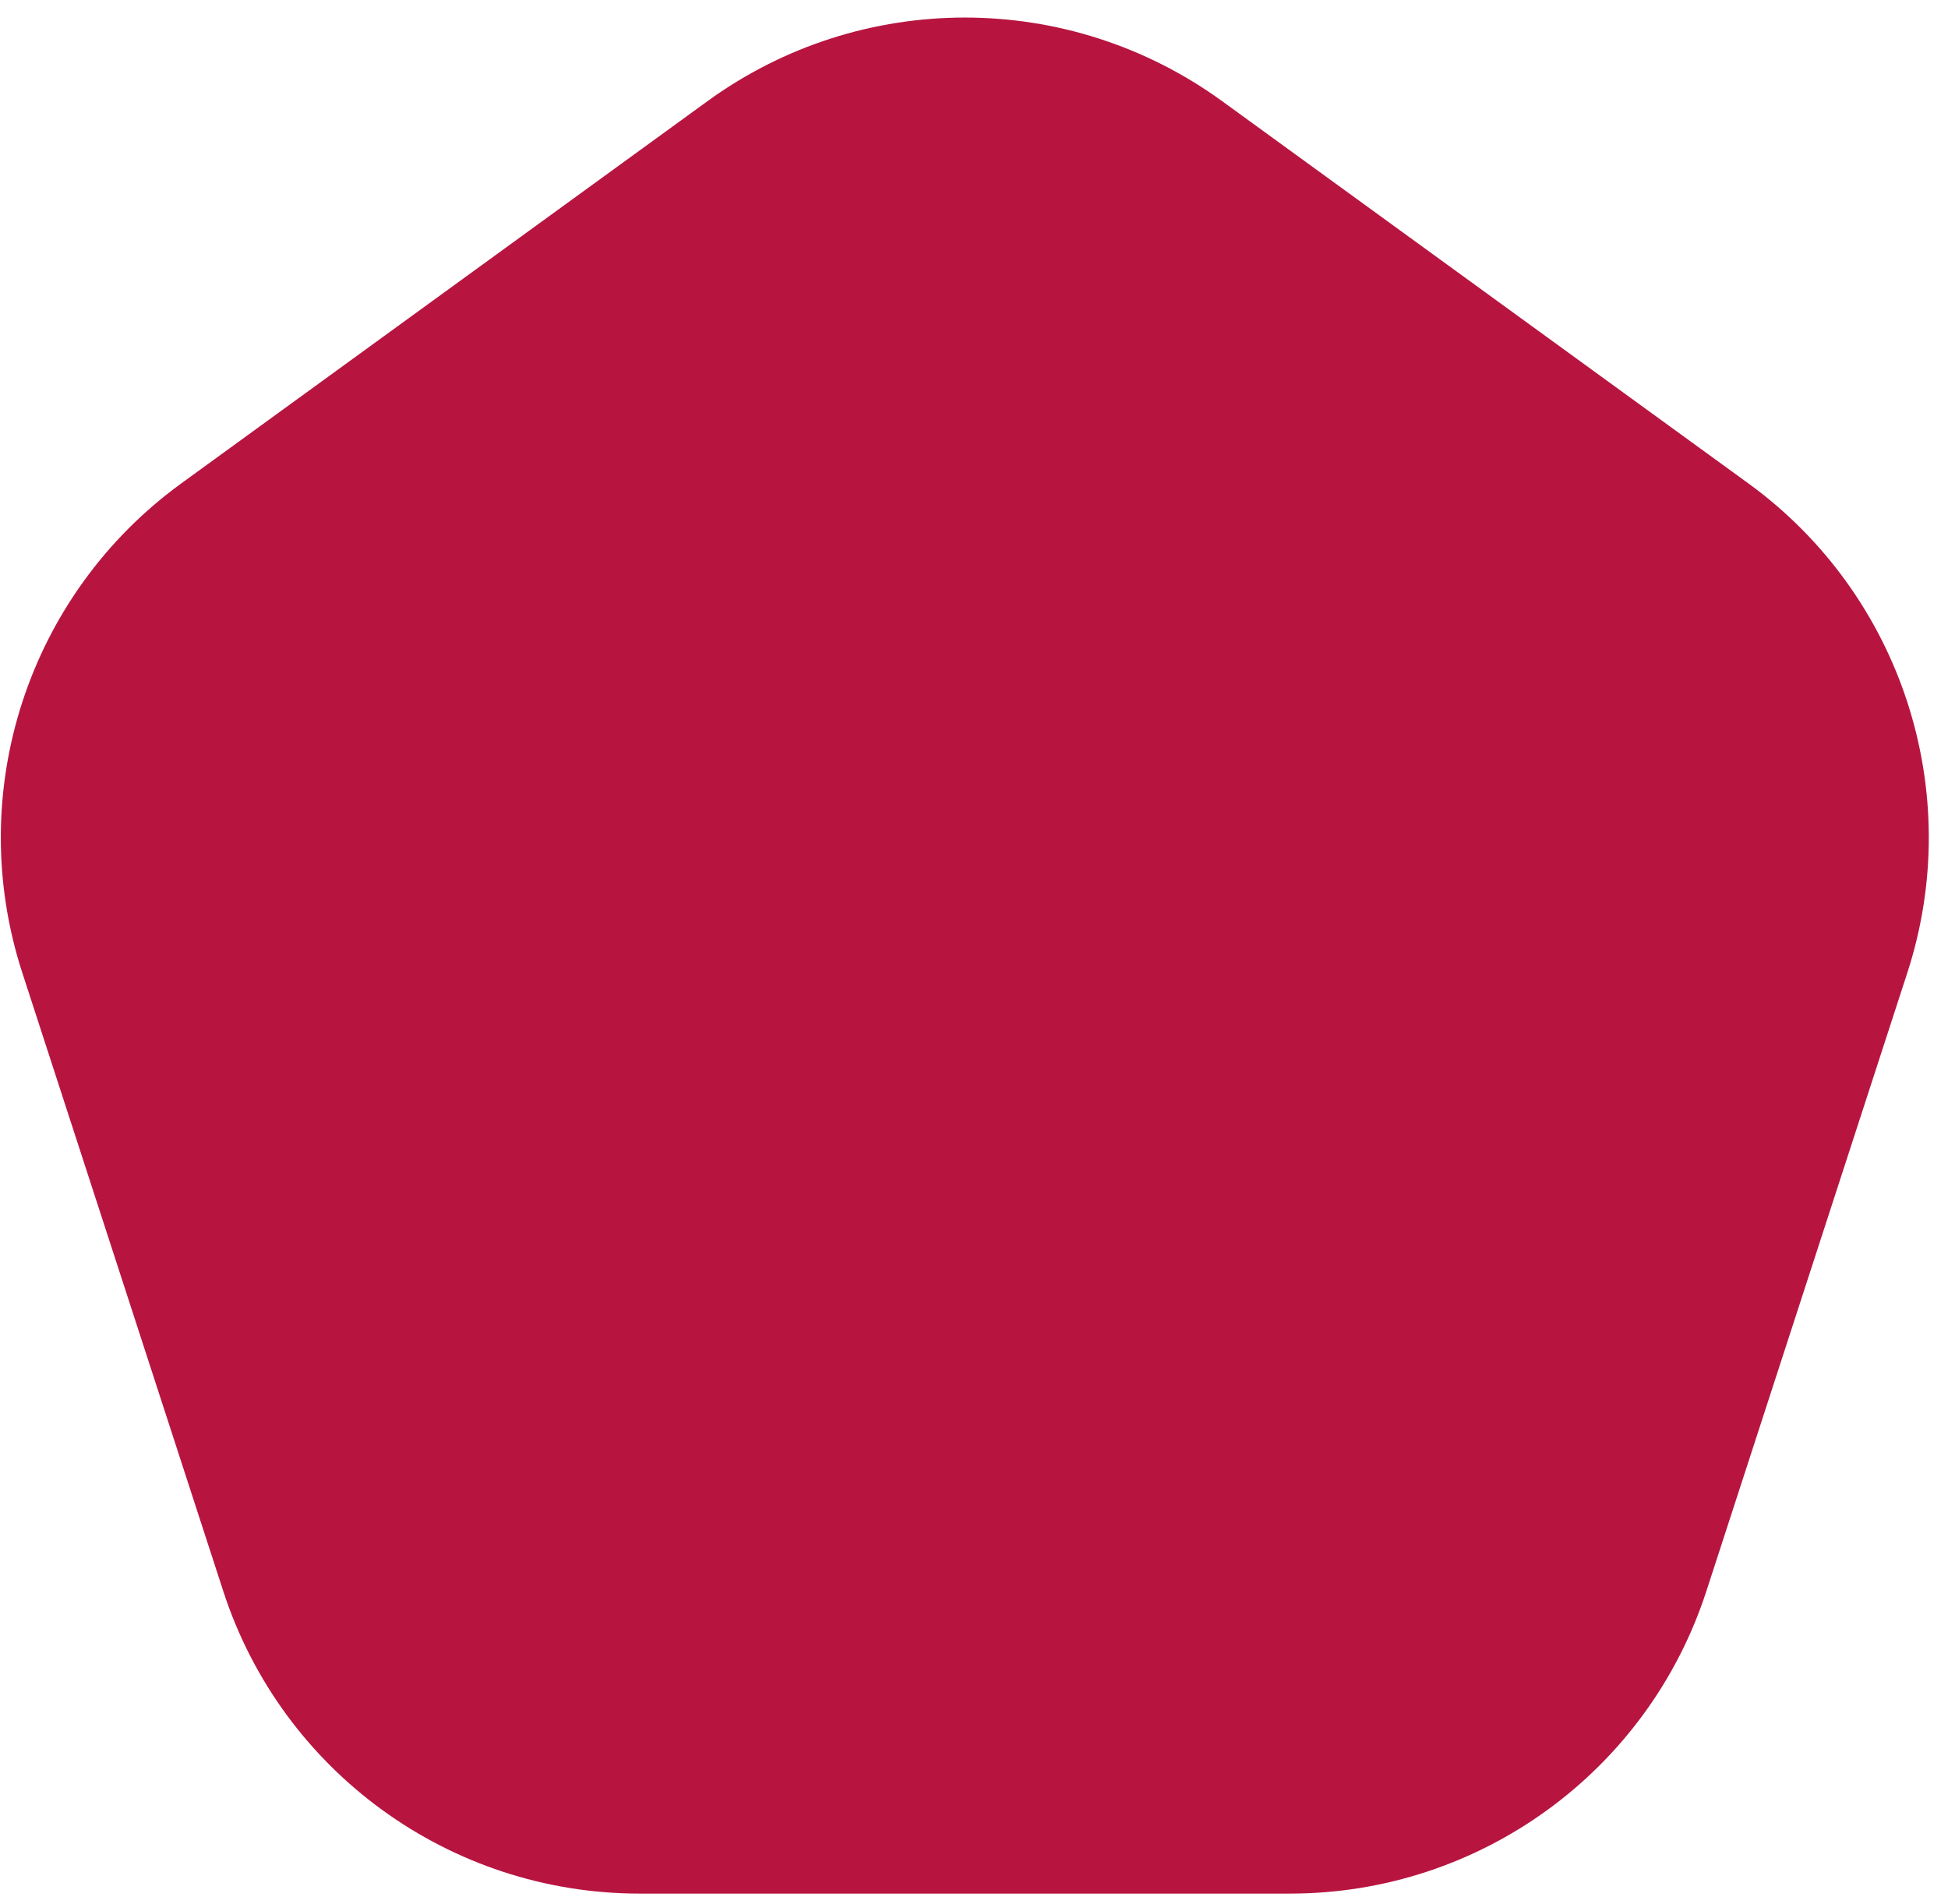
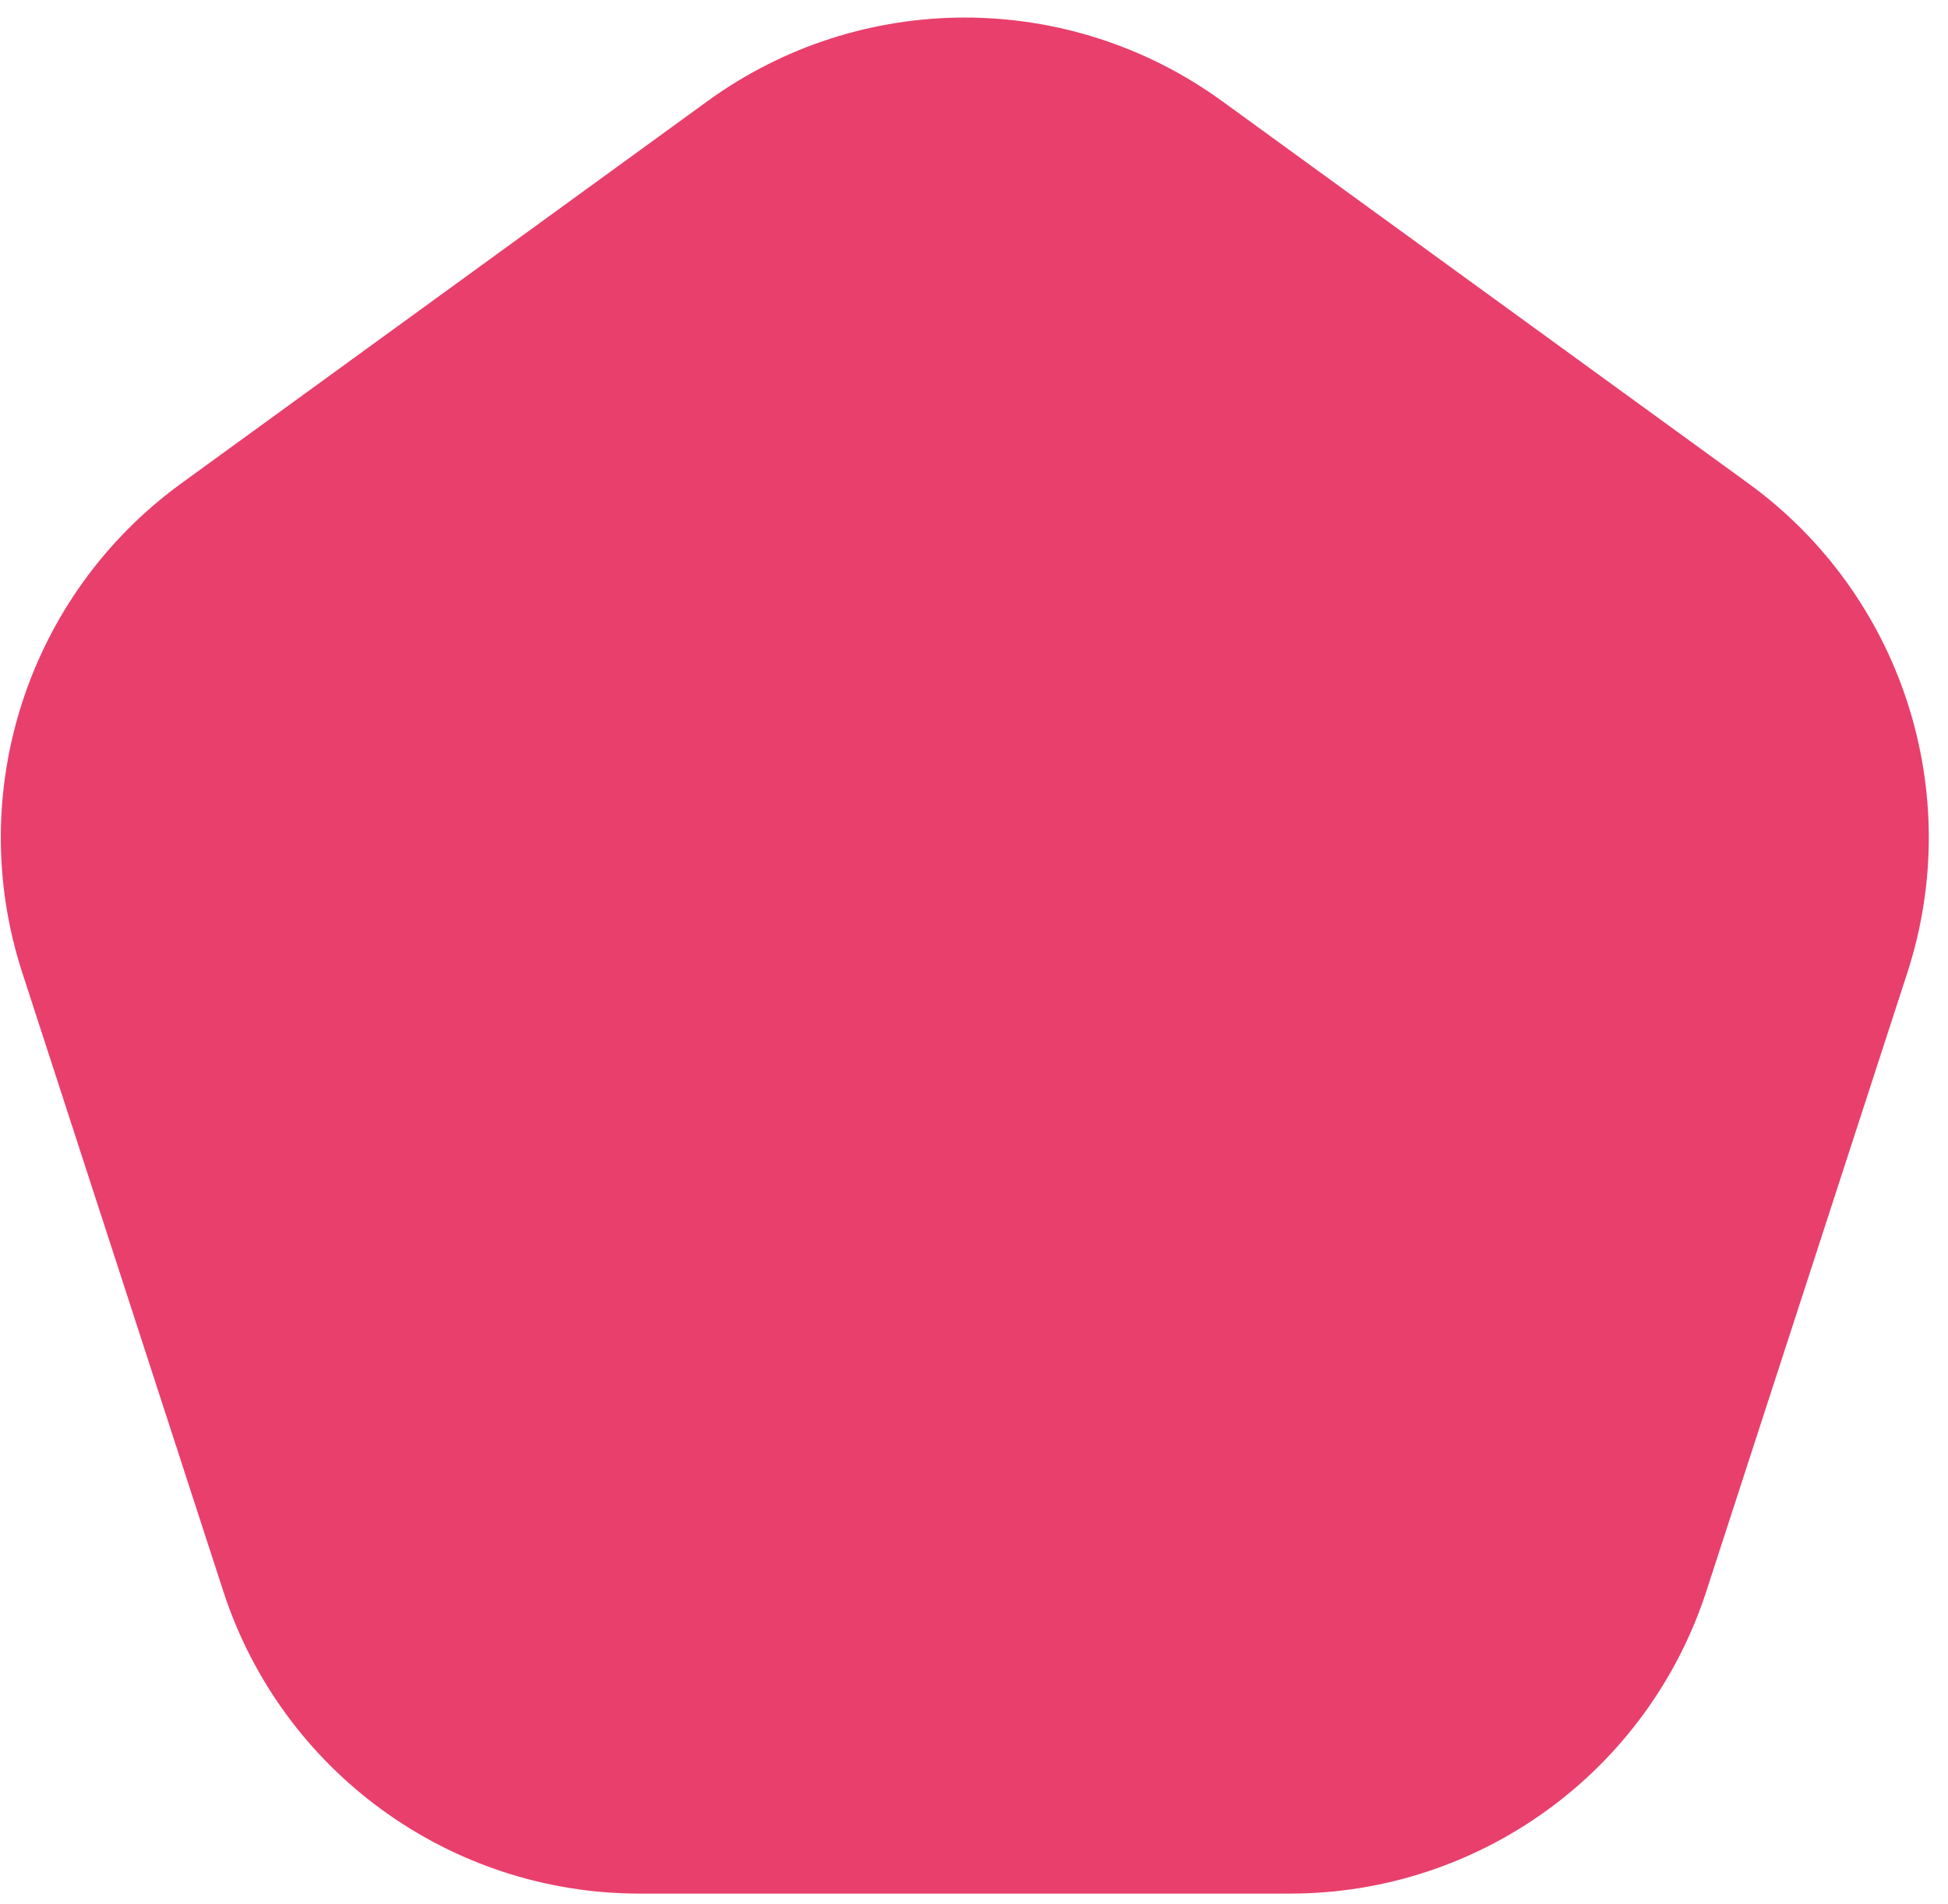
<svg xmlns="http://www.w3.org/2000/svg" width="89" height="87" viewBox="0 0 89 87" fill="none">
-   <path d="M32.325 4.622C39.334 -0.471 48.826 -0.471 55.836 4.622L79.878 22.089C86.887 27.182 89.82 36.209 87.143 44.449L77.96 72.712C75.282 80.952 67.603 86.531 58.939 86.531H29.222C20.558 86.531 12.878 80.952 10.201 72.712L1.018 44.449C-1.66 36.209 1.274 27.182 8.283 22.089L32.325 4.622Z" fill="#B71540" />
+   <path d="M32.325 4.622C39.334 -0.471 48.826 -0.471 55.836 4.622L79.878 22.089C86.887 27.182 89.82 36.209 87.143 44.449L77.96 72.712C75.282 80.952 67.603 86.531 58.939 86.531H29.222C20.558 86.531 12.878 80.952 10.201 72.712L1.018 44.449C-1.66 36.209 1.274 27.182 8.283 22.089L32.325 4.622Z" fill="#E93F6C" />
</svg>
